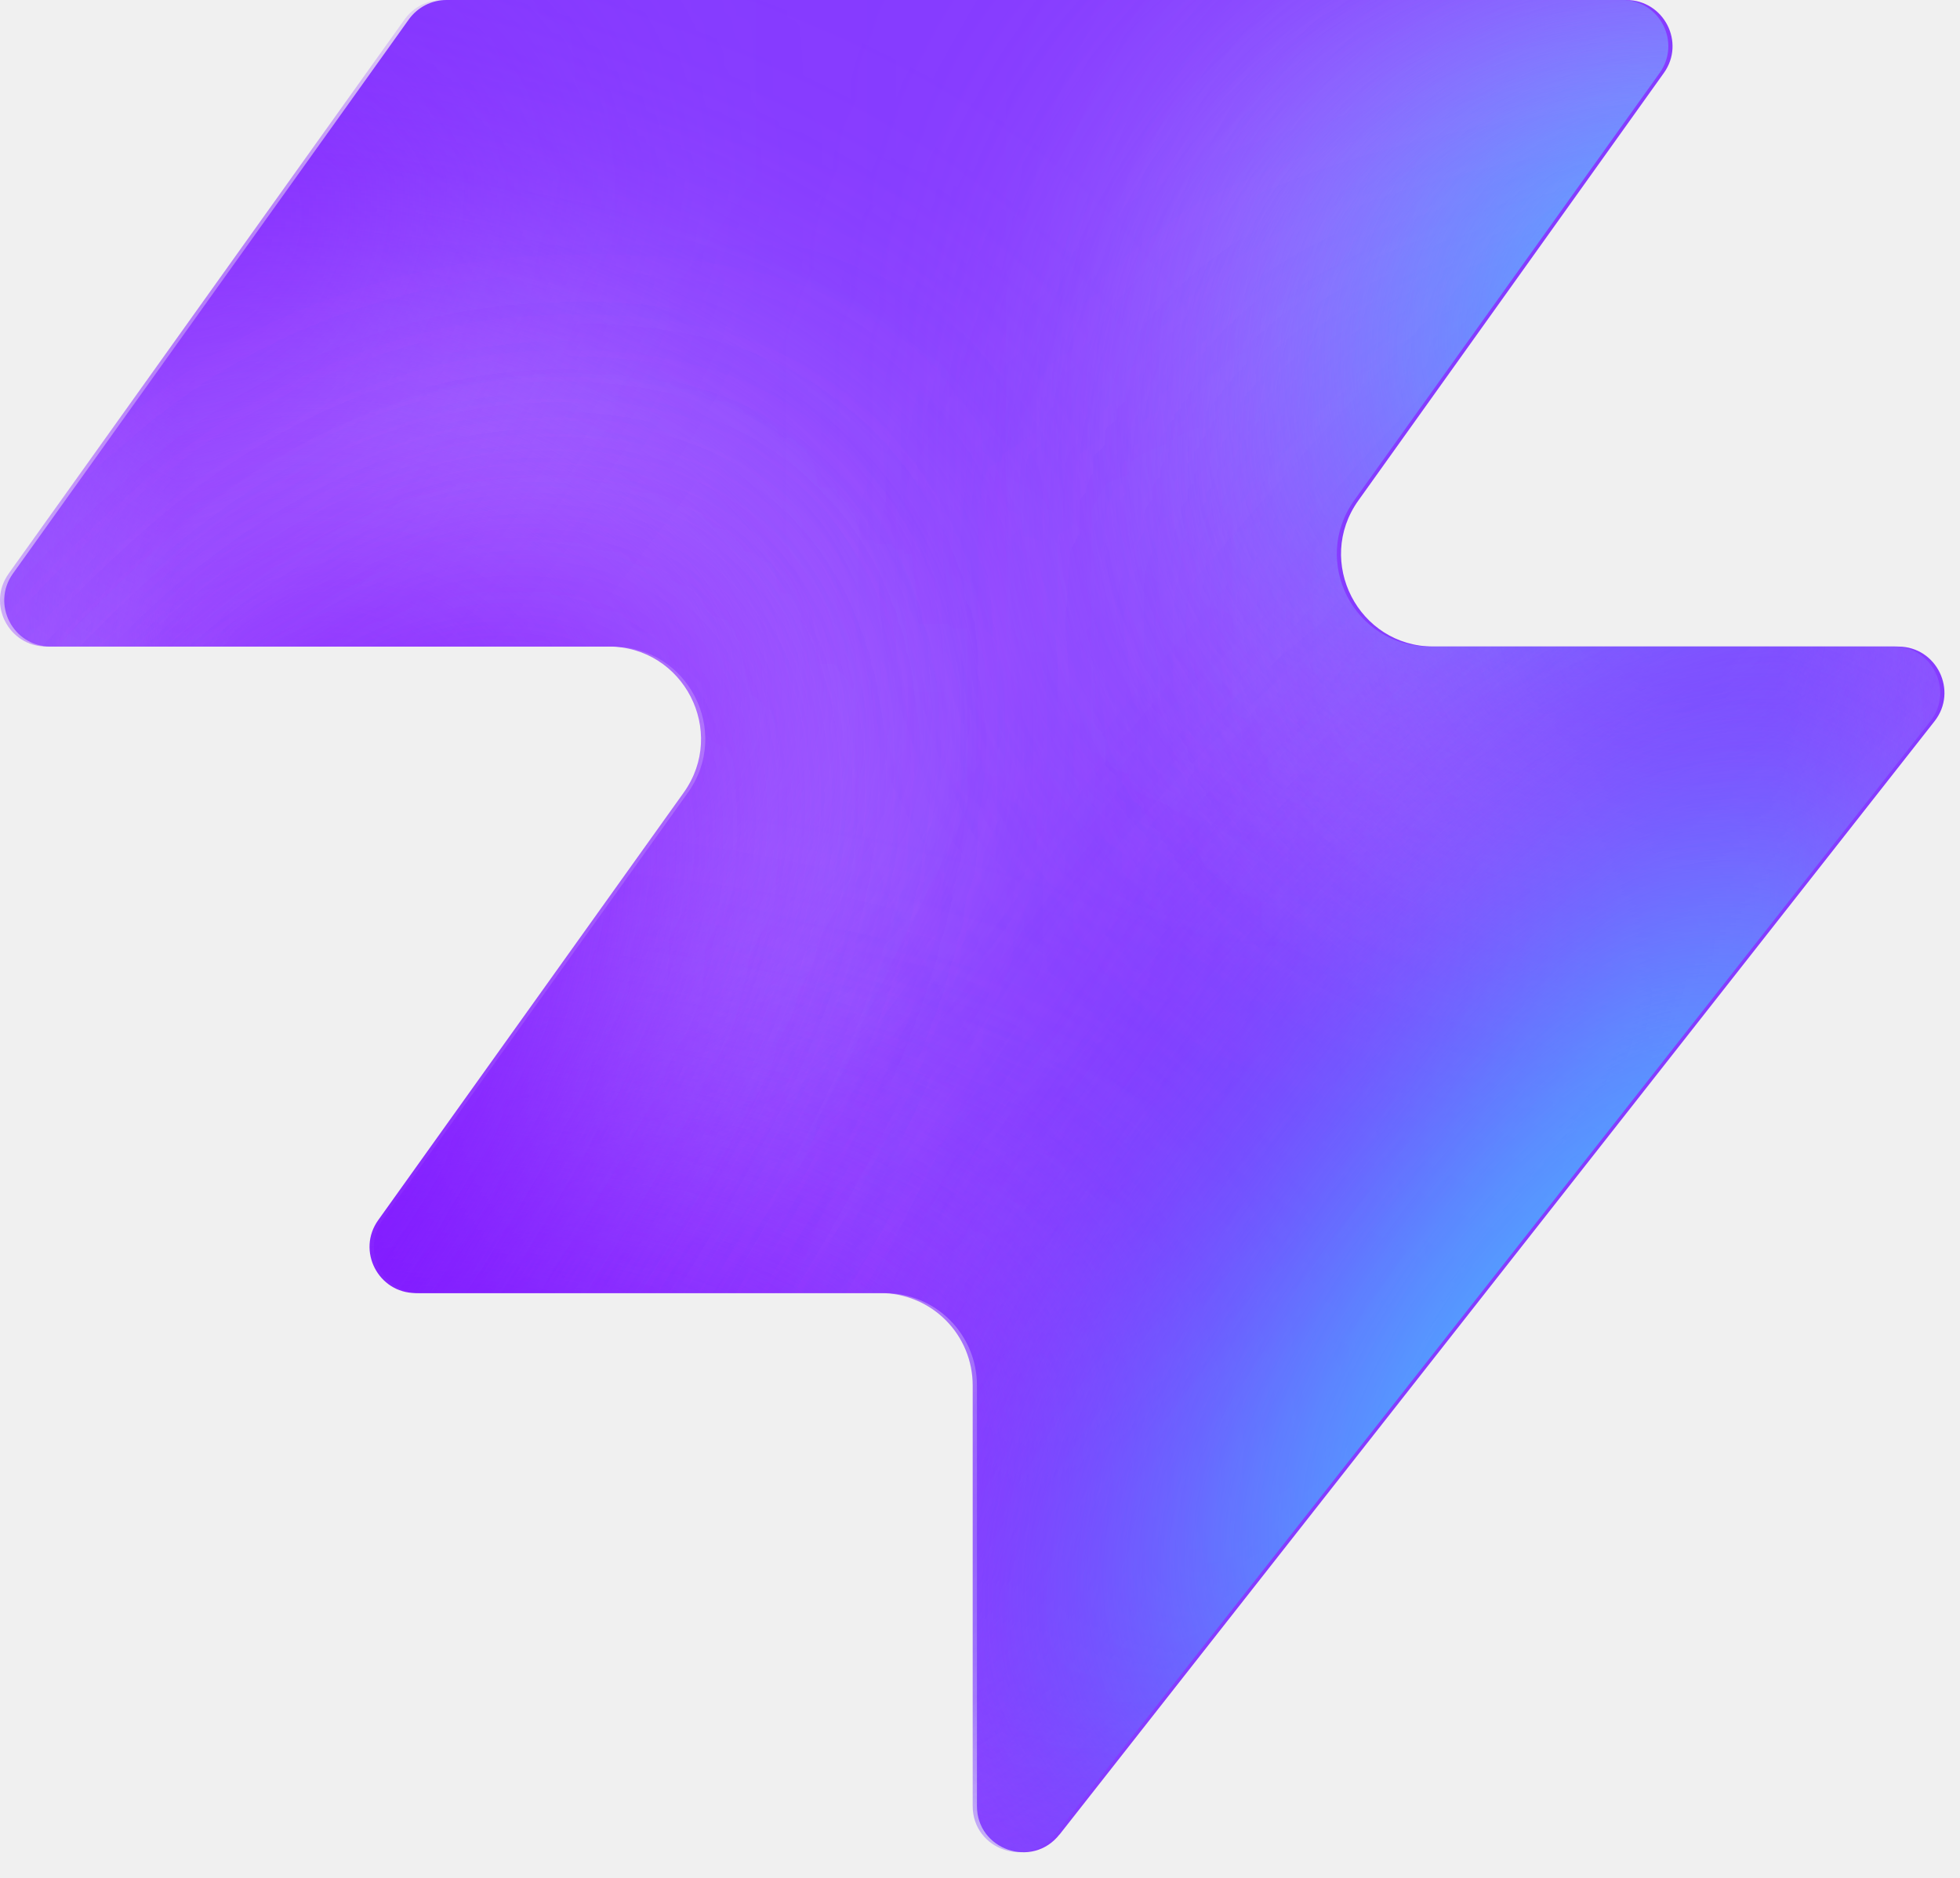
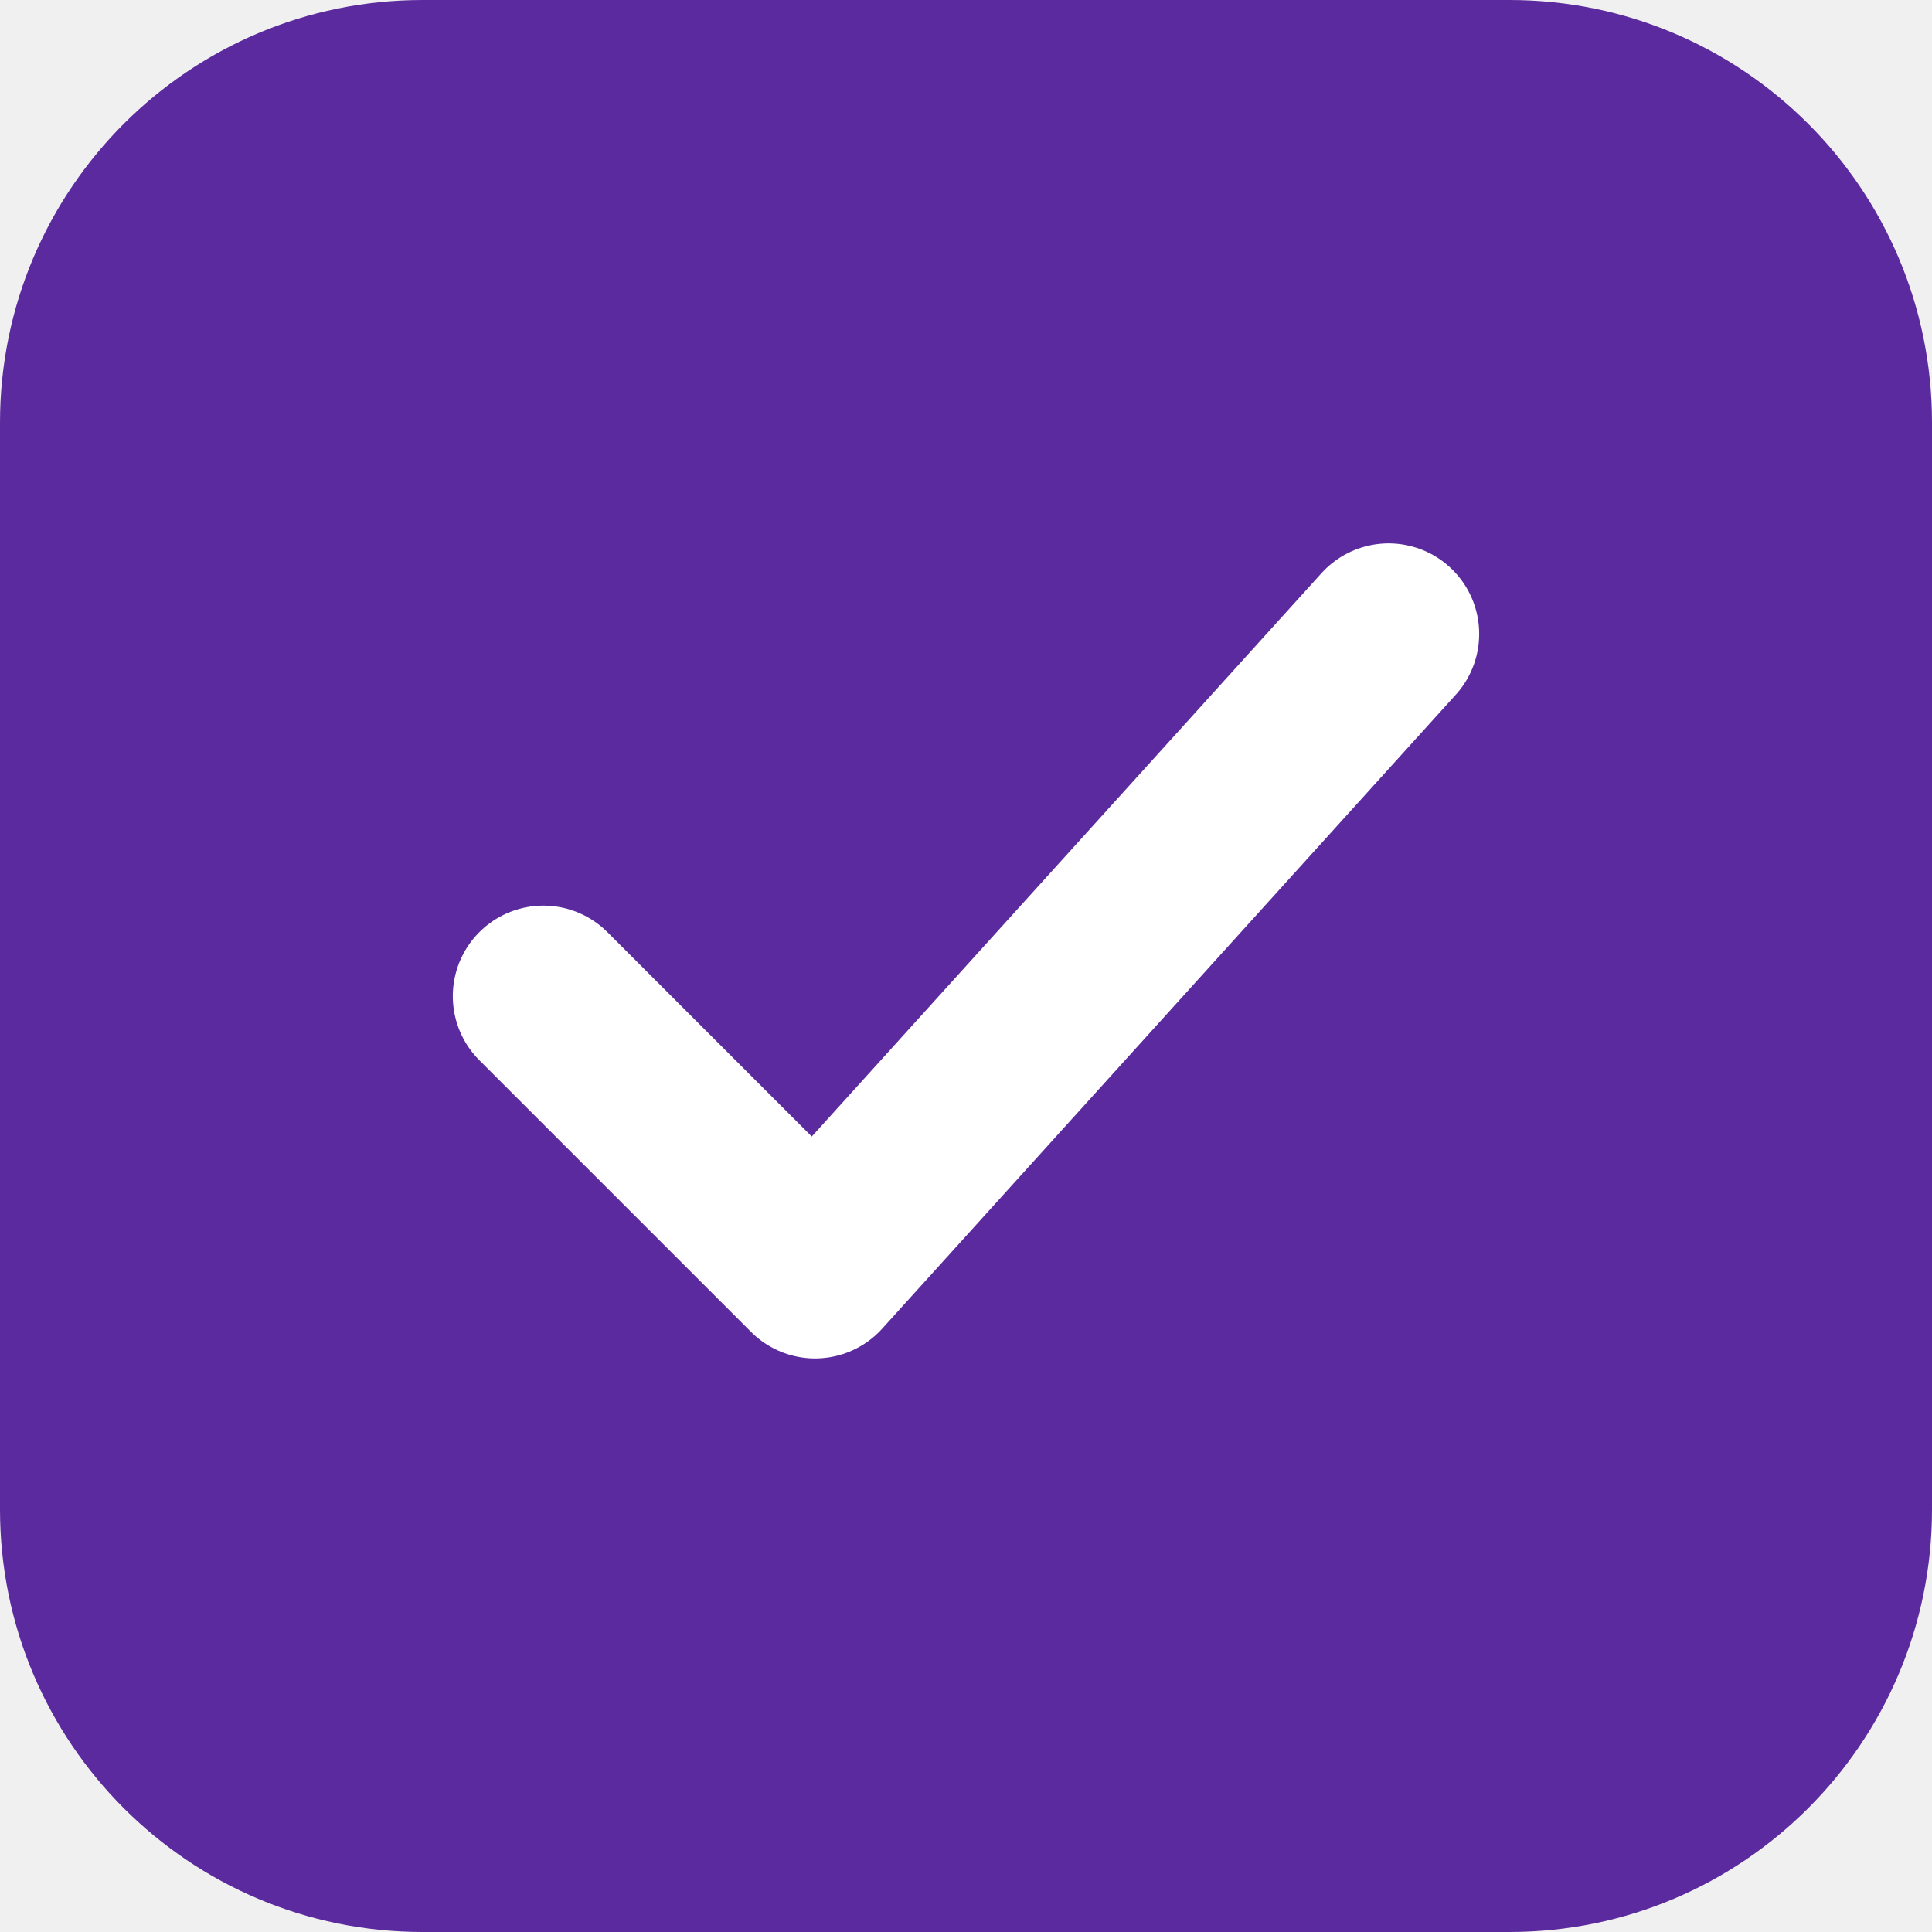
- <svg xmlns="http://www.w3.org/2000/svg" width="48" height="46" fill="none" viewBox="0 0 48 46">
-   <path fill="#863bff" d="M25.946 44.938c-.664.845-2.021.375-2.021-.698V33.937a2.26 2.26 0 0 0-2.262-2.262H10.287c-.92 0-1.456-1.04-.92-1.788l7.48-10.471c1.07-1.497 0-3.578-1.842-3.578H1.237c-.92 0-1.456-1.04-.92-1.788L10.013.474c.214-.297.556-.474.92-.474h28.894c.92 0 1.456 1.04.92 1.788l-7.48 10.471c-1.07 1.498 0 3.579 1.842 3.579h11.377c.943 0 1.473 1.088.89 1.83L25.947 44.94z" style="fill:#863bff;fill:color(display-p3 .525 .23 1);fill-opacity:1" />
-   <mask id="a" width="48" height="46" x="0" y="0" maskUnits="userSpaceOnUse" style="mask-type:alpha">
-     <path fill="#000" d="M25.842 44.938c-.664.844-2.021.375-2.021-.698V33.937a2.26 2.26 0 0 0-2.262-2.262H10.183c-.92 0-1.456-1.04-.92-1.788l7.48-10.471c1.07-1.498 0-3.579-1.842-3.579H1.133c-.92 0-1.456-1.04-.92-1.787L9.91.473c.214-.297.556-.474.92-.474h28.894c.92 0 1.456 1.04.92 1.788l-7.48 10.471c-1.07 1.498 0 3.578 1.842 3.578h11.377c.943 0 1.473 1.088.89 1.832L25.843 44.94z" style="fill:#000;fill-opacity:1" />
-   </mask>
-   <g mask="url(#a)">
-     <g filter="url(#b)">
-       <ellipse cx="5.508" cy="14.704" fill="#ede6ff" rx="5.508" ry="14.704" style="fill:#ede6ff;fill:color(display-p3 .927 .903 1);fill-opacity:1" transform="matrix(.00324 1 1 -.00324 -4.47 31.516)" />
-     </g>
-     <g filter="url(#c)">
-       <ellipse cx="10.399" cy="29.851" fill="#ede6ff" rx="10.399" ry="29.851" style="fill:#ede6ff;fill:color(display-p3 .927 .903 1);fill-opacity:1" transform="matrix(.00324 1 1 -.00324 -39.328 7.883)" />
-     </g>
-     <g filter="url(#d)">
-       <ellipse cx="5.508" cy="30.487" fill="#7e14ff" rx="5.508" ry="30.487" style="fill:#7e14ff;fill:color(display-p3 .492 .077 1);fill-opacity:1" transform="rotate(89.814 -25.913 -14.639)scale(1 -1)" />
-     </g>
-     <g filter="url(#e)">
-       <ellipse cx="5.508" cy="30.599" fill="#7e14ff" rx="5.508" ry="30.599" style="fill:#7e14ff;fill:color(display-p3 .492 .077 1);fill-opacity:1" transform="rotate(89.814 -32.644 -3.334)scale(1 -1)" />
-     </g>
-     <g filter="url(#f)">
-       <ellipse cx="5.508" cy="30.599" fill="#7e14ff" rx="5.508" ry="30.599" style="fill:#7e14ff;fill:color(display-p3 .492 .077 1);fill-opacity:1" transform="matrix(.00324 1 1 -.00324 -34.34 30.47)" />
-     </g>
-     <g filter="url(#g)">
-       <ellipse cx="14.072" cy="22.078" fill="#ede6ff" rx="14.072" ry="22.078" style="fill:#ede6ff;fill:color(display-p3 .927 .903 1);fill-opacity:1" transform="rotate(93.35 24.506 48.493)scale(-1 1)" />
-     </g>
-     <g filter="url(#h)">
-       <ellipse cx="3.47" cy="21.501" fill="#7e14ff" rx="3.47" ry="21.501" style="fill:#7e14ff;fill:color(display-p3 .492 .077 1);fill-opacity:1" transform="rotate(89.009 28.708 47.59)scale(-1 1)" />
-     </g>
-     <g filter="url(#i)">
-       <ellipse cx="3.47" cy="21.501" fill="#7e14ff" rx="3.47" ry="21.501" style="fill:#7e14ff;fill:color(display-p3 .492 .077 1);fill-opacity:1" transform="rotate(89.009 28.708 47.59)scale(-1 1)" />
-     </g>
-     <g filter="url(#j)">
-       <ellipse cx=".387" cy="8.972" fill="#7e14ff" rx="4.407" ry="29.108" style="fill:#7e14ff;fill:color(display-p3 .492 .077 1);fill-opacity:1" transform="rotate(39.51 .387 8.972)" />
-     </g>
-     <g filter="url(#k)">
-       <ellipse cx="47.523" cy="-6.092" fill="#7e14ff" rx="4.407" ry="29.108" style="fill:#7e14ff;fill:color(display-p3 .492 .077 1);fill-opacity:1" transform="rotate(37.892 47.523 -6.092)" />
-     </g>
-     <g filter="url(#l)">
-       <ellipse cx="41.412" cy="6.333" fill="#47bfff" rx="5.971" ry="9.665" style="fill:#47bfff;fill:color(display-p3 .28 .748 1);fill-opacity:1" transform="rotate(37.892 41.412 6.333)" />
-     </g>
-     <g filter="url(#m)">
-       <ellipse cx="-1.879" cy="38.332" fill="#7e14ff" rx="4.407" ry="29.108" style="fill:#7e14ff;fill:color(display-p3 .492 .077 1);fill-opacity:1" transform="rotate(37.892 -1.88 38.332)" />
-     </g>
-     <g filter="url(#n)">
-       <ellipse cx="-1.879" cy="38.332" fill="#7e14ff" rx="4.407" ry="29.108" style="fill:#7e14ff;fill:color(display-p3 .492 .077 1);fill-opacity:1" transform="rotate(37.892 -1.88 38.332)" />
-     </g>
-     <g filter="url(#o)">
-       <ellipse cx="35.651" cy="29.907" fill="#7e14ff" rx="4.407" ry="29.108" style="fill:#7e14ff;fill:color(display-p3 .492 .077 1);fill-opacity:1" transform="rotate(37.892 35.651 29.907)" />
-     </g>
-     <g filter="url(#p)">
-       <ellipse cx="38.418" cy="32.4" fill="#47bfff" rx="5.971" ry="15.297" style="fill:#47bfff;fill:color(display-p3 .28 .748 1);fill-opacity:1" transform="rotate(37.892 38.418 32.4)" />
-     </g>
-   </g>
-   <defs>
-     <filter id="b" width="60.045" height="41.654" x="-19.77" y="16.149" color-interpolation-filters="sRGB" filterUnits="userSpaceOnUse">
-       <feFlood flood-opacity="0" result="BackgroundImageFix" />
-       <feBlend in="SourceGraphic" in2="BackgroundImageFix" result="shape" />
-       <feGaussianBlur result="effect1_foregroundBlur_2002_17158" stdDeviation="7.659" />
-     </filter>
-     <filter id="c" width="90.34" height="51.437" x="-54.613" y="-7.533" color-interpolation-filters="sRGB" filterUnits="userSpaceOnUse">
-       <feFlood flood-opacity="0" result="BackgroundImageFix" />
-       <feBlend in="SourceGraphic" in2="BackgroundImageFix" result="shape" />
-       <feGaussianBlur result="effect1_foregroundBlur_2002_17158" stdDeviation="7.659" />
-     </filter>
-     <filter id="d" width="79.355" height="29.4" x="-49.64" y="2.03" color-interpolation-filters="sRGB" filterUnits="userSpaceOnUse">
-       <feFlood flood-opacity="0" result="BackgroundImageFix" />
-       <feBlend in="SourceGraphic" in2="BackgroundImageFix" result="shape" />
-       <feGaussianBlur result="effect1_foregroundBlur_2002_17158" stdDeviation="4.596" />
-     </filter>
-     <filter id="e" width="79.579" height="29.4" x="-45.045" y="20.029" color-interpolation-filters="sRGB" filterUnits="userSpaceOnUse">
-       <feFlood flood-opacity="0" result="BackgroundImageFix" />
-       <feBlend in="SourceGraphic" in2="BackgroundImageFix" result="shape" />
-       <feGaussianBlur result="effect1_foregroundBlur_2002_17158" stdDeviation="4.596" />
-     </filter>
-     <filter id="f" width="79.579" height="29.4" x="-43.513" y="21.178" color-interpolation-filters="sRGB" filterUnits="userSpaceOnUse">
-       <feFlood flood-opacity="0" result="BackgroundImageFix" />
-       <feBlend in="SourceGraphic" in2="BackgroundImageFix" result="shape" />
-       <feGaussianBlur result="effect1_foregroundBlur_2002_17158" stdDeviation="4.596" />
-     </filter>
-     <filter id="g" width="74.749" height="58.852" x="15.756" y="-17.901" color-interpolation-filters="sRGB" filterUnits="userSpaceOnUse">
-       <feFlood flood-opacity="0" result="BackgroundImageFix" />
-       <feBlend in="SourceGraphic" in2="BackgroundImageFix" result="shape" />
-       <feGaussianBlur result="effect1_foregroundBlur_2002_17158" stdDeviation="7.659" />
-     </filter>
-     <filter id="h" width="61.377" height="25.362" x="23.548" y="2.284" color-interpolation-filters="sRGB" filterUnits="userSpaceOnUse">
-       <feFlood flood-opacity="0" result="BackgroundImageFix" />
-       <feBlend in="SourceGraphic" in2="BackgroundImageFix" result="shape" />
-       <feGaussianBlur result="effect1_foregroundBlur_2002_17158" stdDeviation="4.596" />
-     </filter>
-     <filter id="i" width="61.377" height="25.362" x="23.548" y="2.284" color-interpolation-filters="sRGB" filterUnits="userSpaceOnUse">
-       <feFlood flood-opacity="0" result="BackgroundImageFix" />
-       <feBlend in="SourceGraphic" in2="BackgroundImageFix" result="shape" />
-       <feGaussianBlur result="effect1_foregroundBlur_2002_17158" stdDeviation="4.596" />
-     </filter>
-     <filter id="j" width="56.045" height="63.649" x="-27.636" y="-22.853" color-interpolation-filters="sRGB" filterUnits="userSpaceOnUse">
-       <feFlood flood-opacity="0" result="BackgroundImageFix" />
-       <feBlend in="SourceGraphic" in2="BackgroundImageFix" result="shape" />
-       <feGaussianBlur result="effect1_foregroundBlur_2002_17158" stdDeviation="4.596" />
-     </filter>
-     <filter id="k" width="54.814" height="64.646" x="20.116" y="-38.415" color-interpolation-filters="sRGB" filterUnits="userSpaceOnUse">
-       <feFlood flood-opacity="0" result="BackgroundImageFix" />
-       <feBlend in="SourceGraphic" in2="BackgroundImageFix" result="shape" />
-       <feGaussianBlur result="effect1_foregroundBlur_2002_17158" stdDeviation="4.596" />
-     </filter>
-     <filter id="l" width="33.541" height="35.313" x="24.641" y="-11.323" color-interpolation-filters="sRGB" filterUnits="userSpaceOnUse">
-       <feFlood flood-opacity="0" result="BackgroundImageFix" />
-       <feBlend in="SourceGraphic" in2="BackgroundImageFix" result="shape" />
-       <feGaussianBlur result="effect1_foregroundBlur_2002_17158" stdDeviation="4.596" />
-     </filter>
-     <filter id="m" width="54.814" height="64.646" x="-29.286" y="6.009" color-interpolation-filters="sRGB" filterUnits="userSpaceOnUse">
-       <feFlood flood-opacity="0" result="BackgroundImageFix" />
-       <feBlend in="SourceGraphic" in2="BackgroundImageFix" result="shape" />
-       <feGaussianBlur result="effect1_foregroundBlur_2002_17158" stdDeviation="4.596" />
-     </filter>
-     <filter id="n" width="54.814" height="64.646" x="-29.286" y="6.009" color-interpolation-filters="sRGB" filterUnits="userSpaceOnUse">
-       <feFlood flood-opacity="0" result="BackgroundImageFix" />
-       <feBlend in="SourceGraphic" in2="BackgroundImageFix" result="shape" />
-       <feGaussianBlur result="effect1_foregroundBlur_2002_17158" stdDeviation="4.596" />
-     </filter>
-     <filter id="o" width="54.814" height="64.646" x="8.244" y="-2.416" color-interpolation-filters="sRGB" filterUnits="userSpaceOnUse">
-       <feFlood flood-opacity="0" result="BackgroundImageFix" />
-       <feBlend in="SourceGraphic" in2="BackgroundImageFix" result="shape" />
-       <feGaussianBlur result="effect1_foregroundBlur_2002_17158" stdDeviation="4.596" />
-     </filter>
-     <filter id="p" width="39.409" height="43.623" x="18.713" y="10.588" color-interpolation-filters="sRGB" filterUnits="userSpaceOnUse">
-       <feFlood flood-opacity="0" result="BackgroundImageFix" />
-       <feBlend in="SourceGraphic" in2="BackgroundImageFix" result="shape" />
-       <feGaussianBlur result="effect1_foregroundBlur_2002_17158" stdDeviation="4.596" />
-     </filter>
-   </defs>
+ <svg xmlns="http://www.w3.org/2000/svg" viewBox="0 0 64 64">
+   <rect width="64" height="64" rx="14" fill="#5b2a9e" />
+   <path d="M18 33l9 9 19-21" fill="none" stroke="#fff" stroke-width="6" stroke-linecap="round" stroke-linejoin="round" />
</svg>
